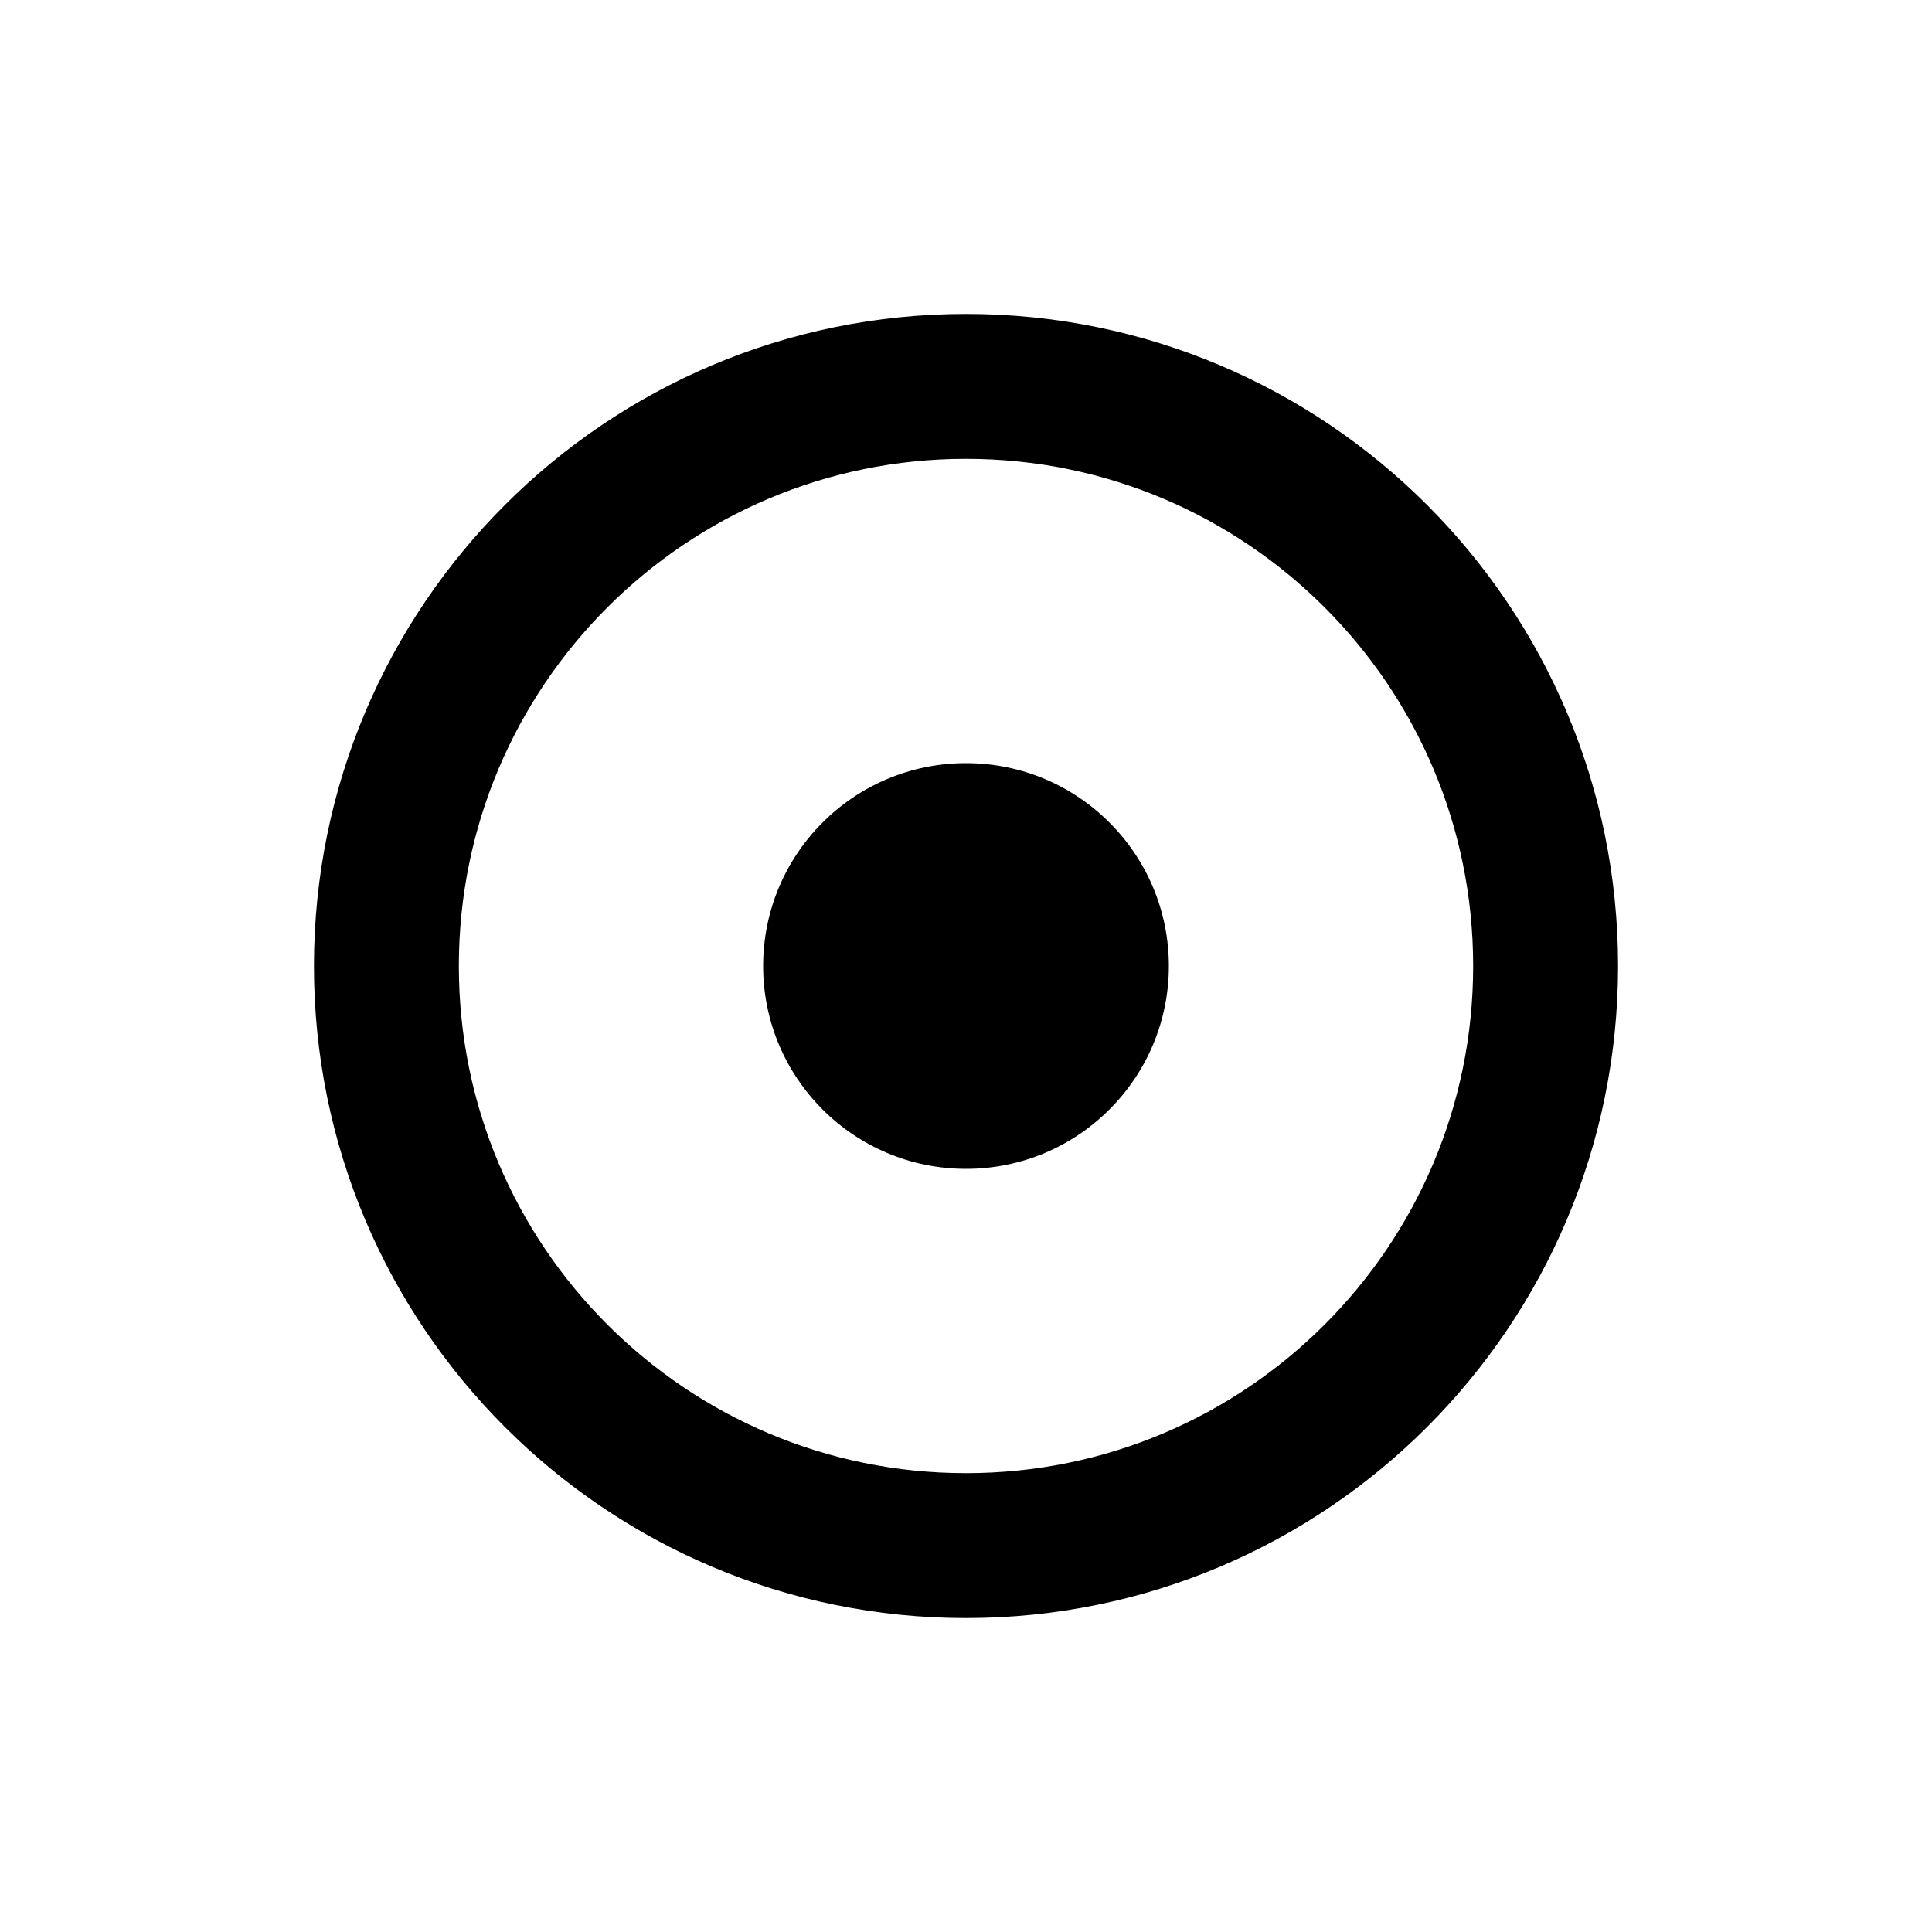
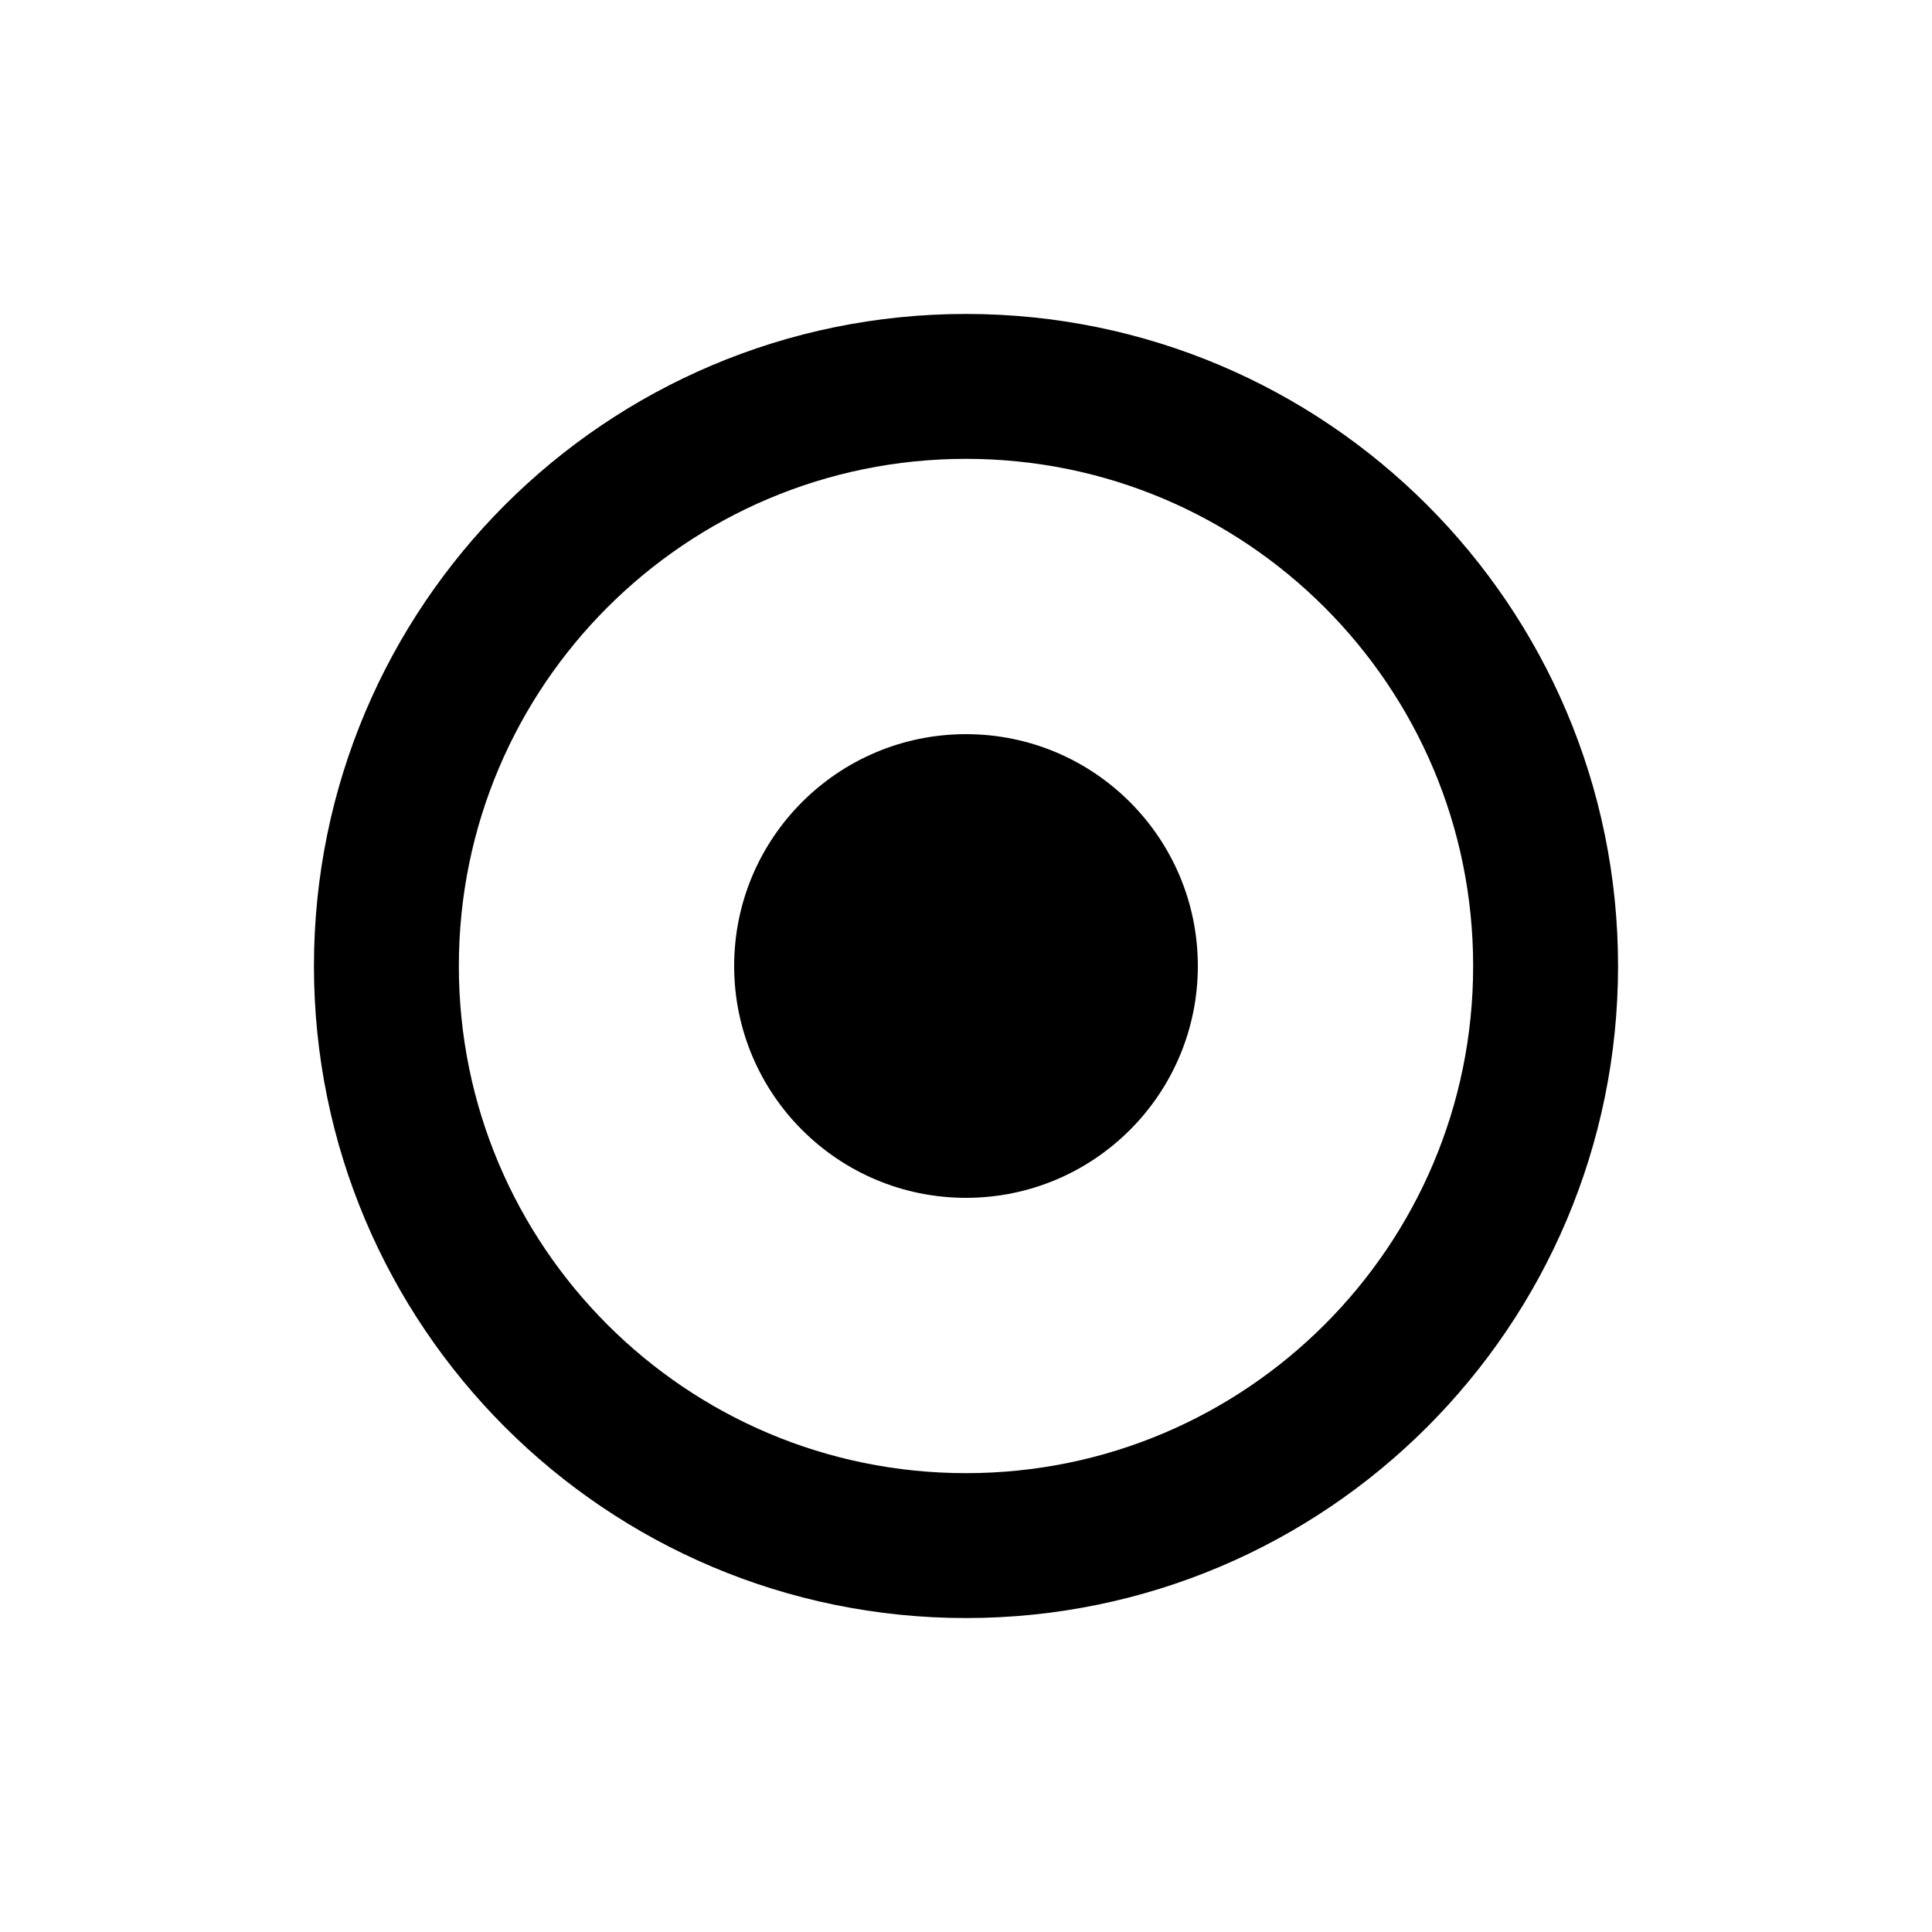
<svg xmlns="http://www.w3.org/2000/svg" width="20" height="20" viewBox="0 0 20 20" fill="none" stroke="currentColor" stroke-width="1.5" stroke-linecap="round" stroke-linejoin="round">
  <circle cx="10" cy="10" r="6" />
-   <circle cx="10" cy="10" r="2.1" fill="currentColor" stroke="none" />
+   <circle cx="10" cy="10" r="2.4" fill="currentColor" stroke="none" />
</svg>
